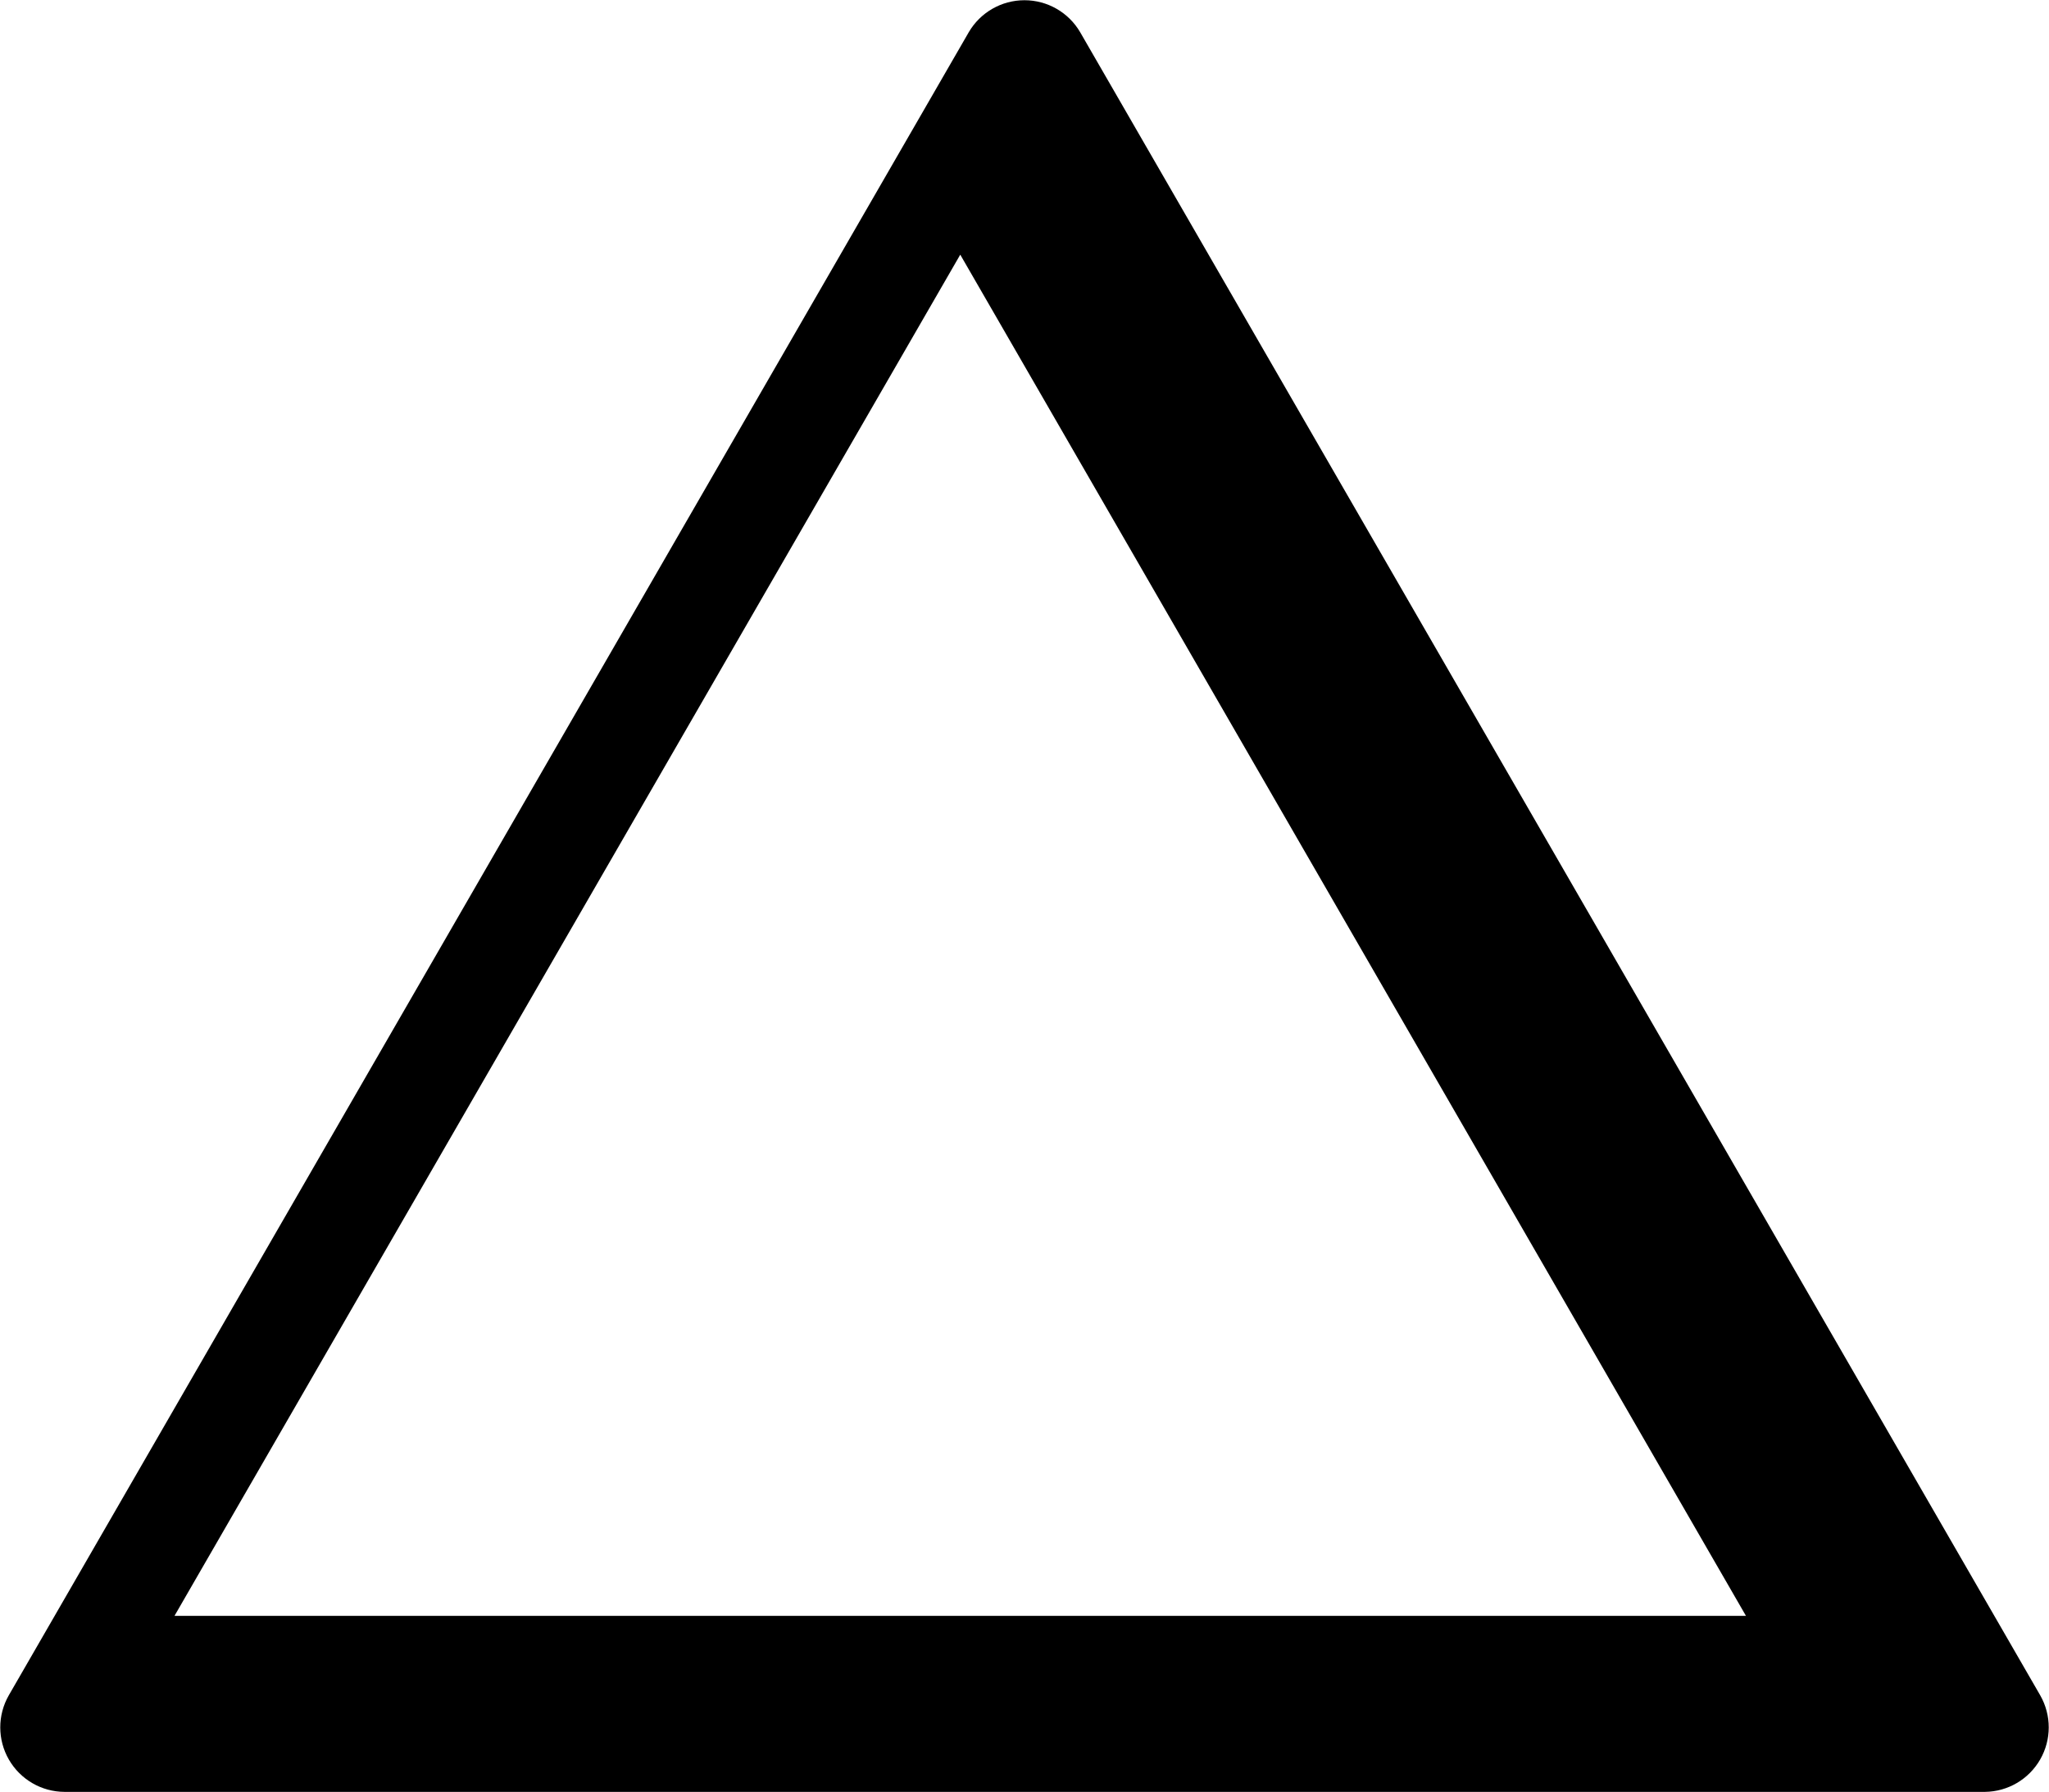
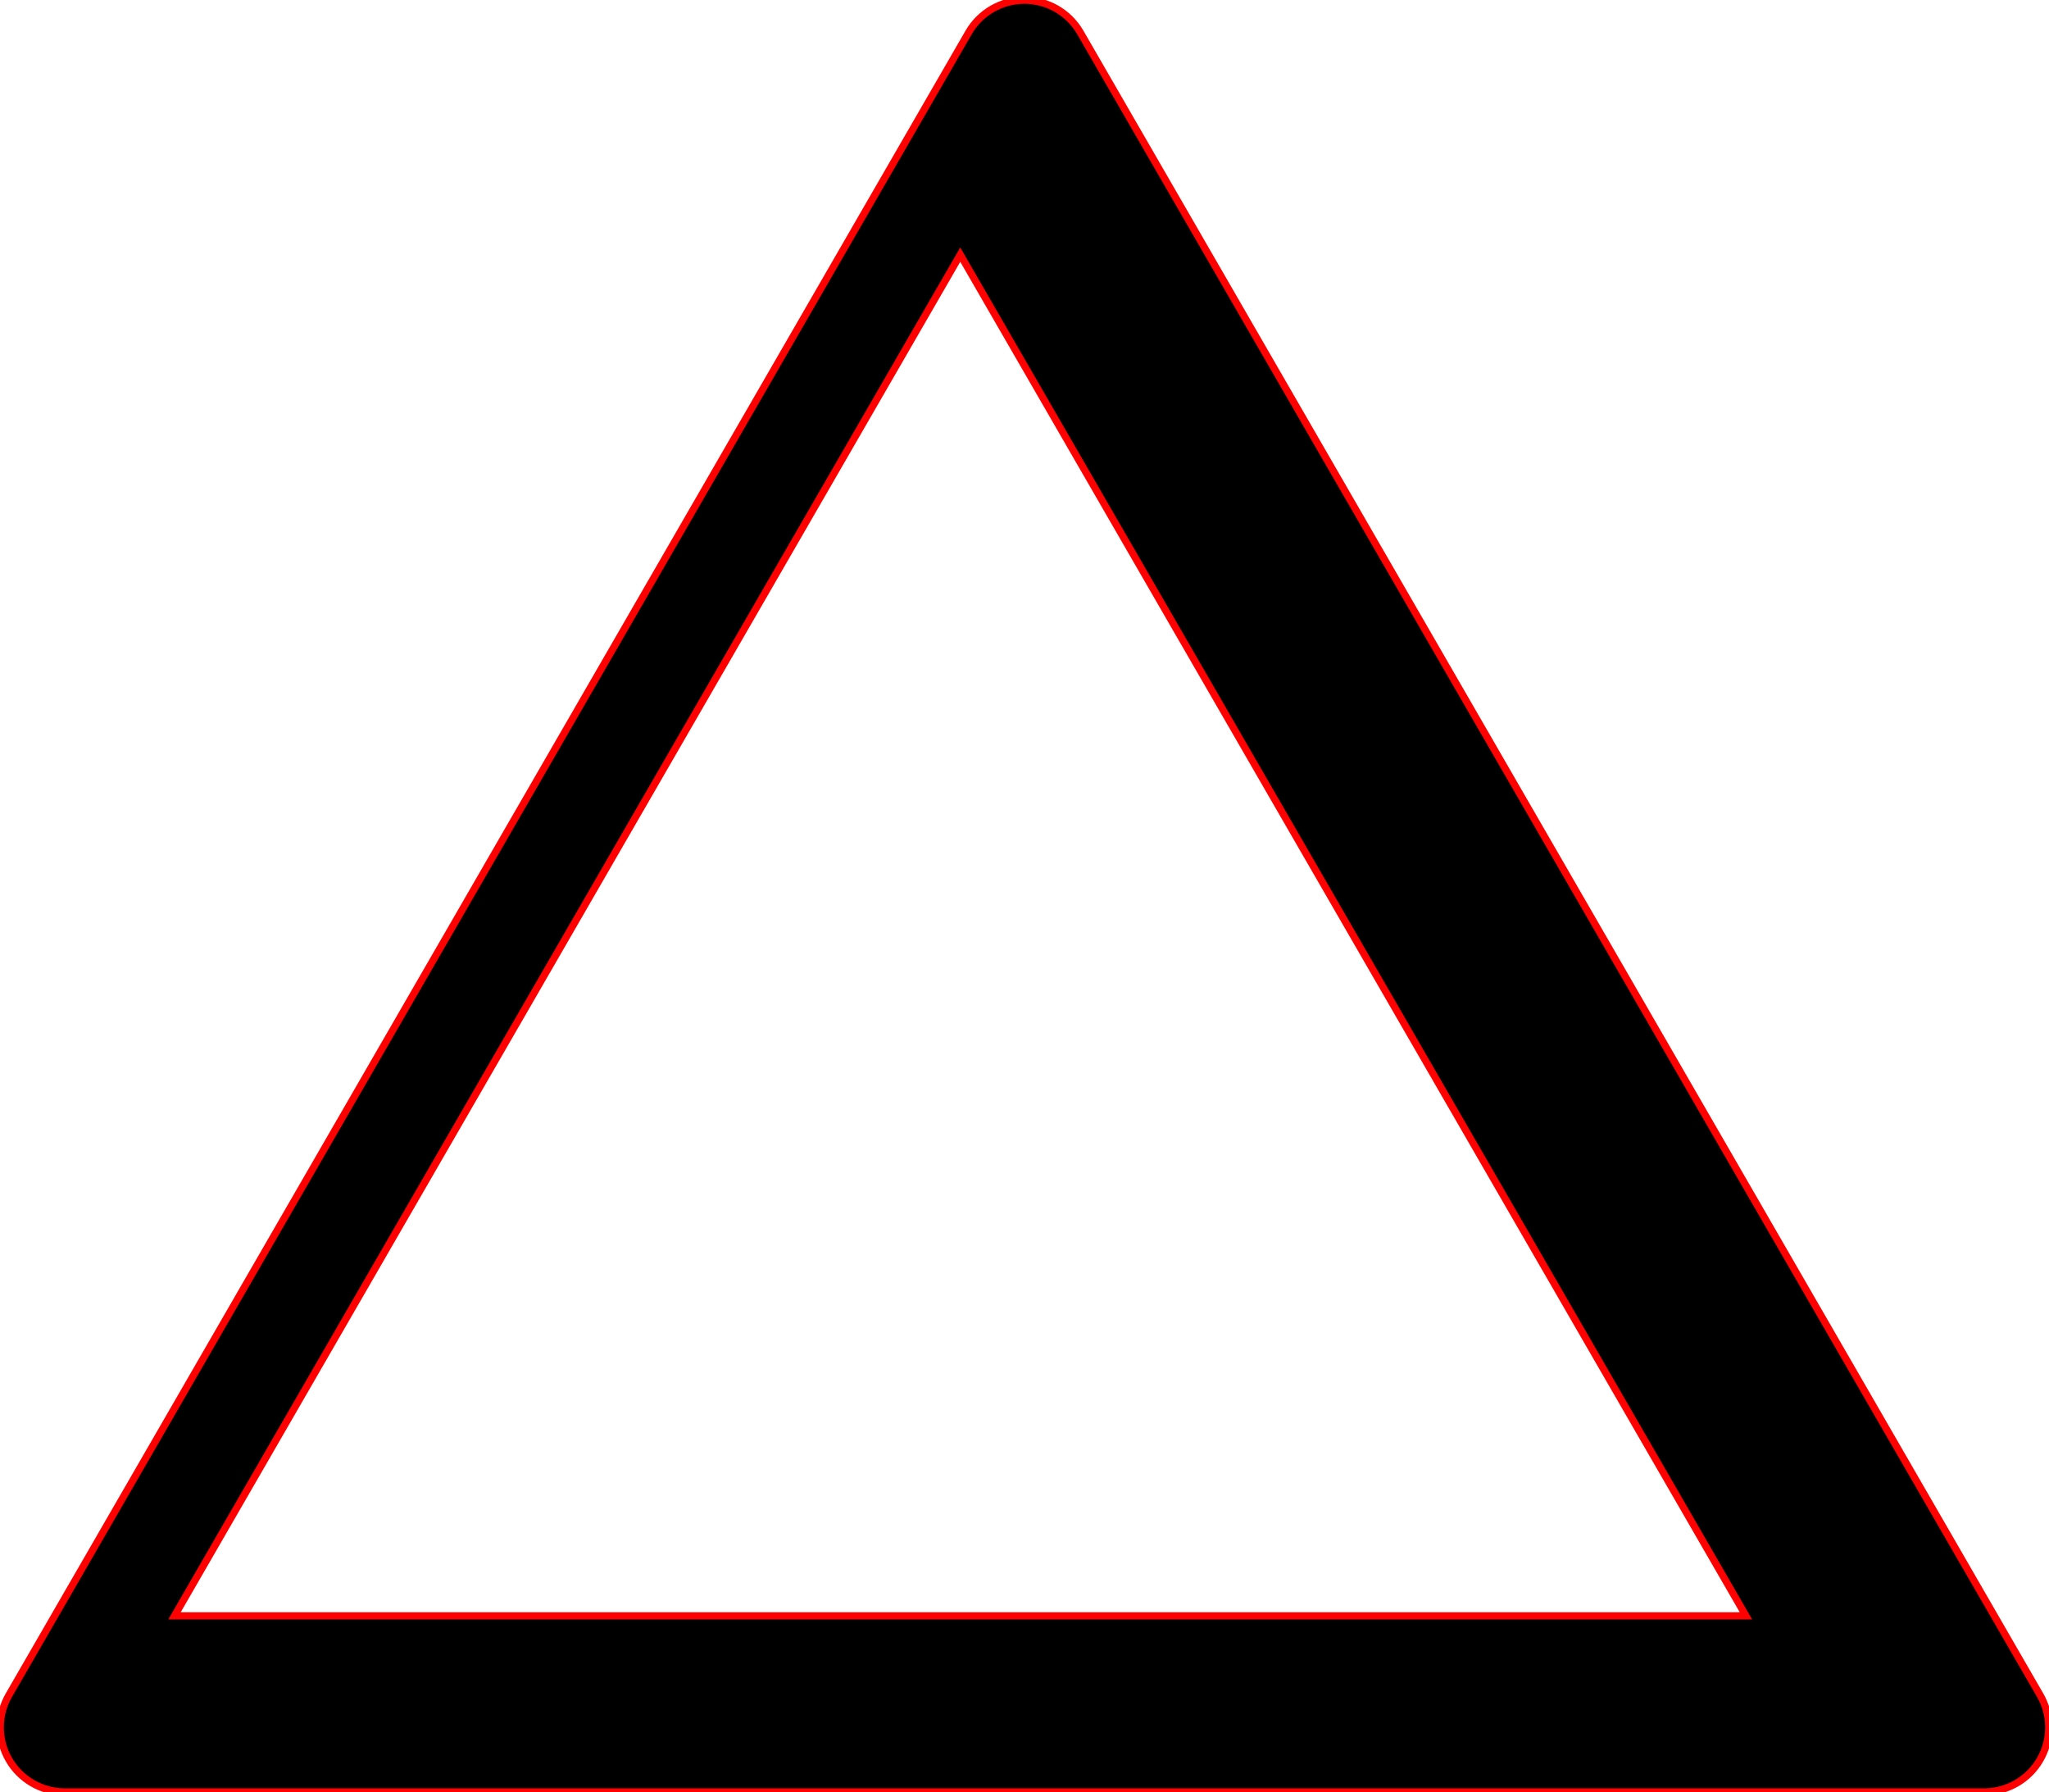
<svg xmlns="http://www.w3.org/2000/svg" id="fire" viewBox="0 0 285.93 250">
+   <defs>
+     <style>
+ 
+   		path {
+         animation: draw 3s linear forwards;
+         stroke: red;
+         stroke-dasharray: 900;
+       }
+ 
+      @keyframes draw {
+         0% {
+           stroke-dashoffset: 900;
+           fill-opacity: 0;
+         }
+         70% {
+           stroke-dashoffset: 0;
+           stroke-opacity: 1;
+           stroke: #18A0E5;
+           fill-opacity: 0;
+         }
+         100% {
+           stroke-opacity: 1;
+           fill-opacity: 1;
+           stroke: blue;
+           fill: orange;
+            transform: rotateY(30deg);
+  		 animation: two 2s infinite;
+         }
+ 
+   	</style>
+   </defs>
  <path d="M284.71,236.54,150.73,4.49a9,9,0,0,0-15.54,0L1.22,236.54A9,9,0,0,0,9,250h268A9,9,0,0,0,284.71,236.54ZM24.35,225.44,134,35.53,243.64,225.44Z" />
</svg>
